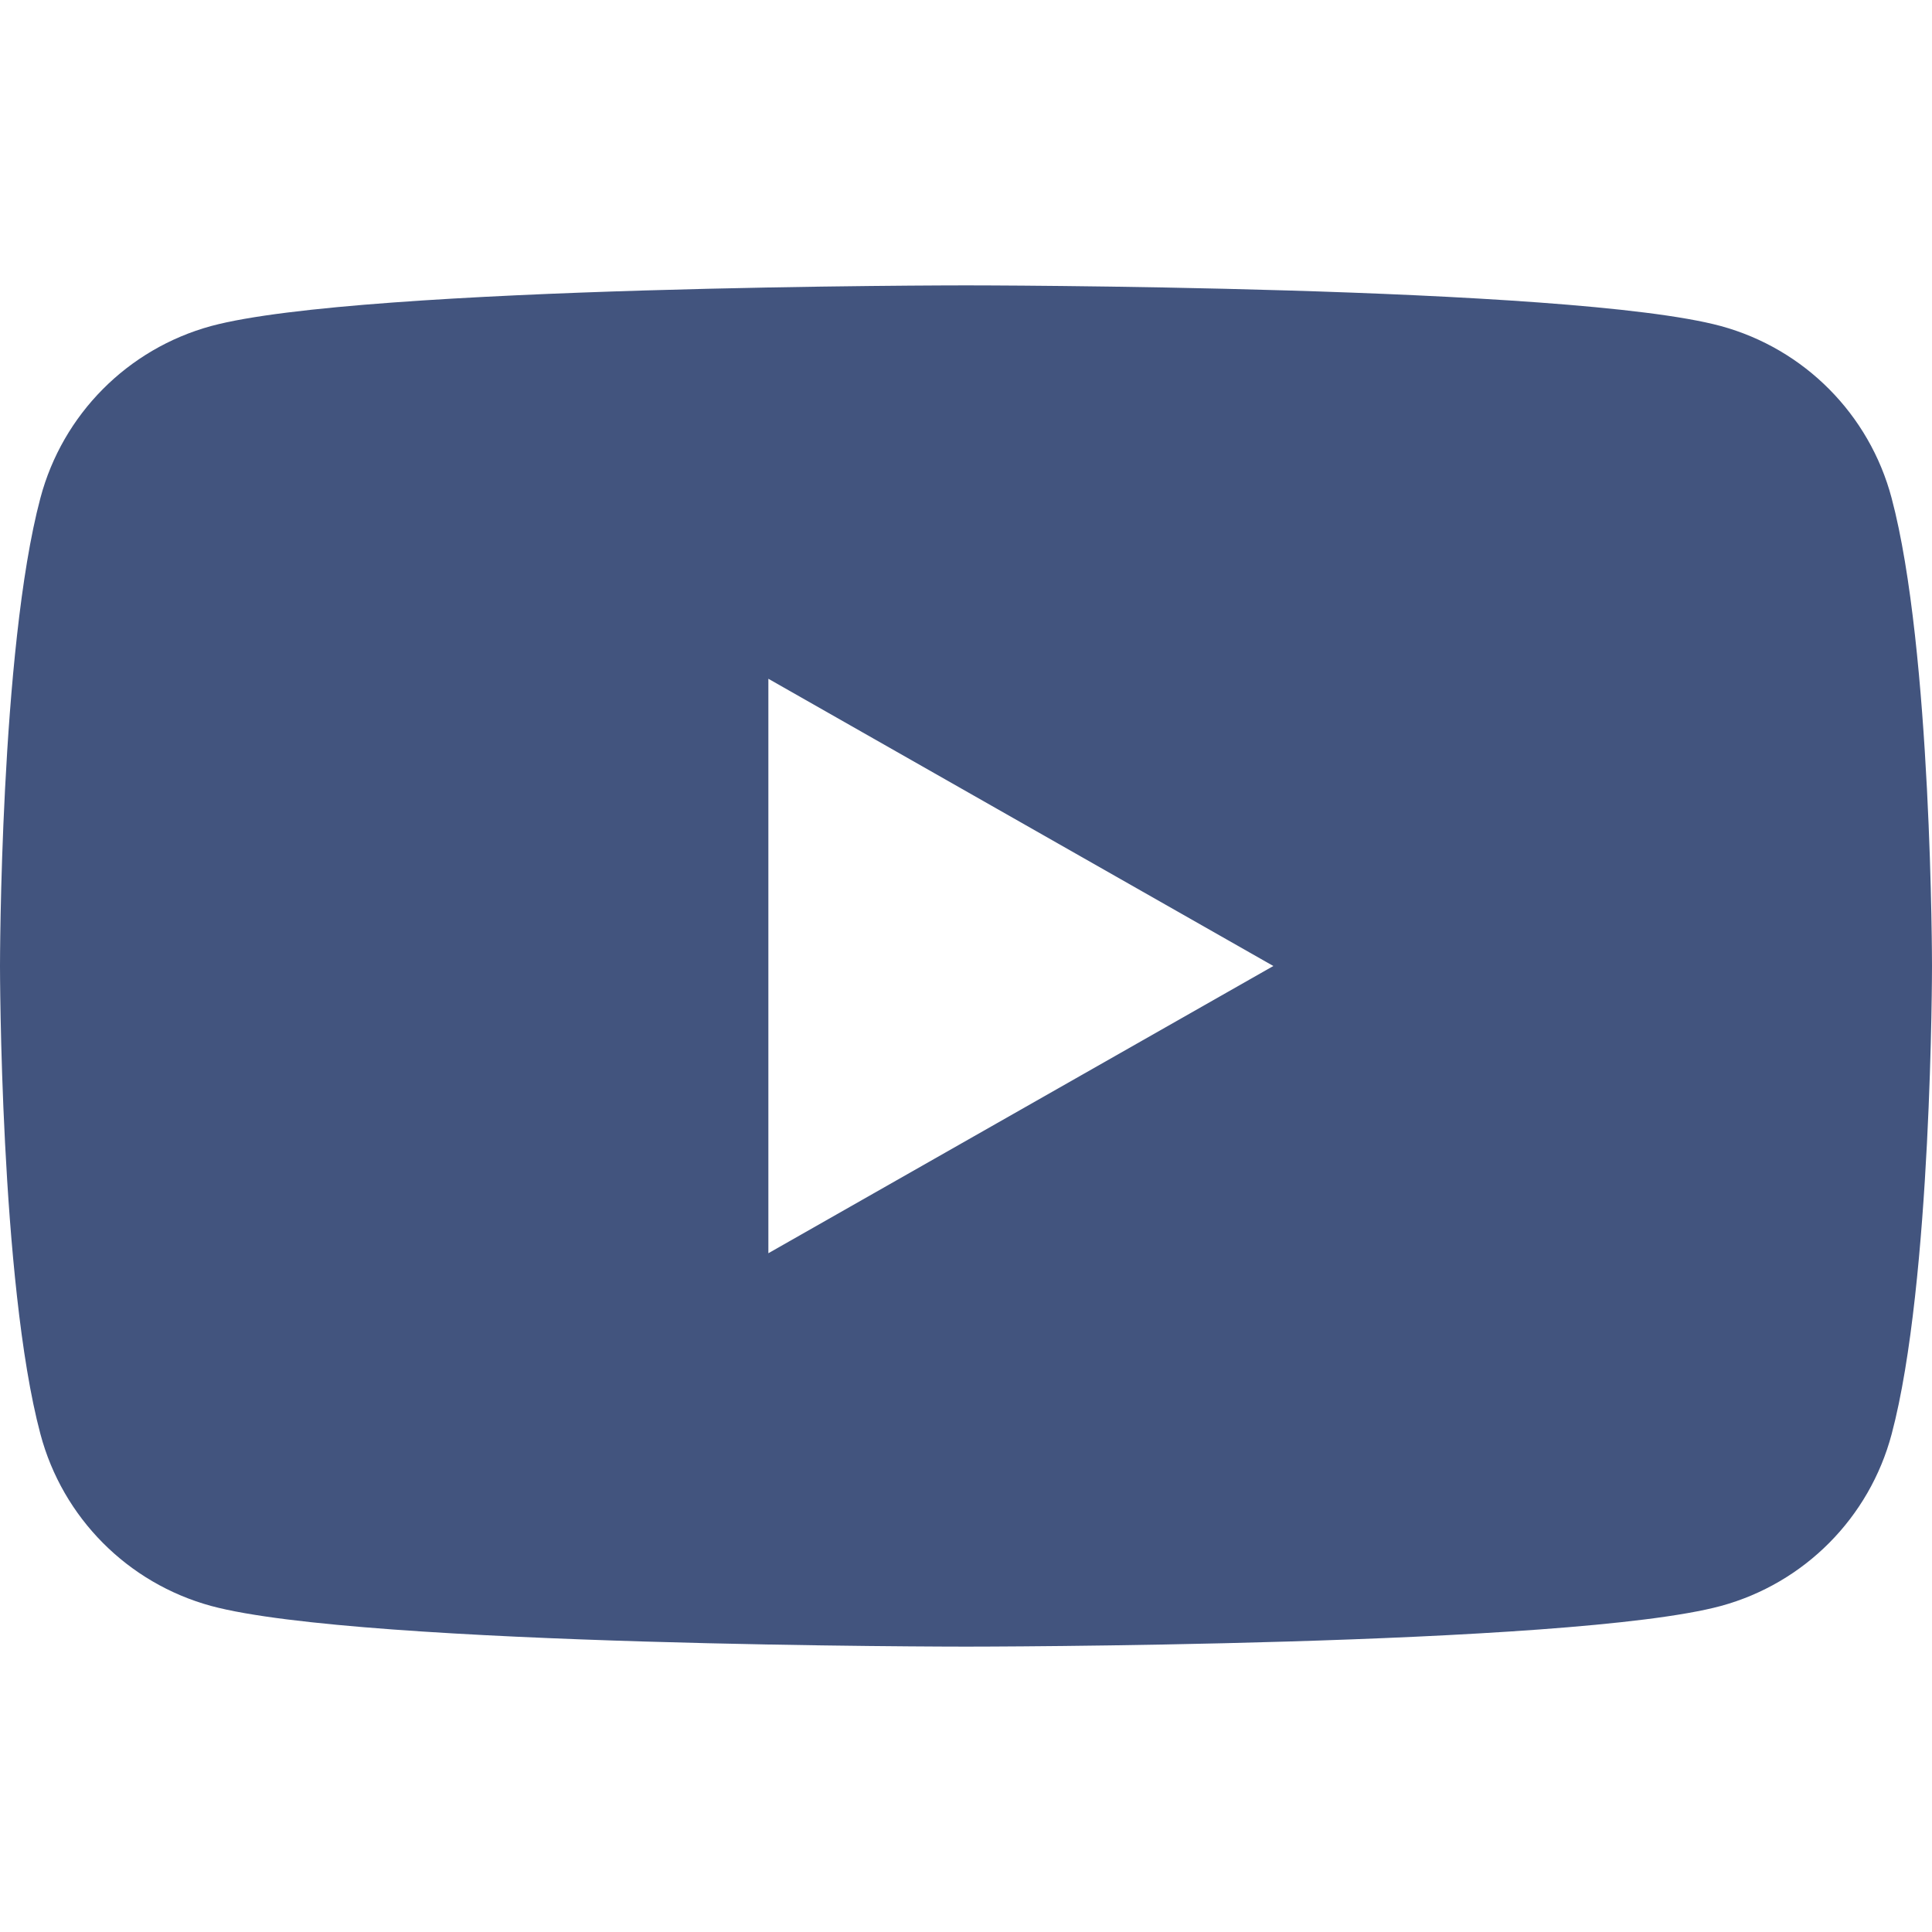
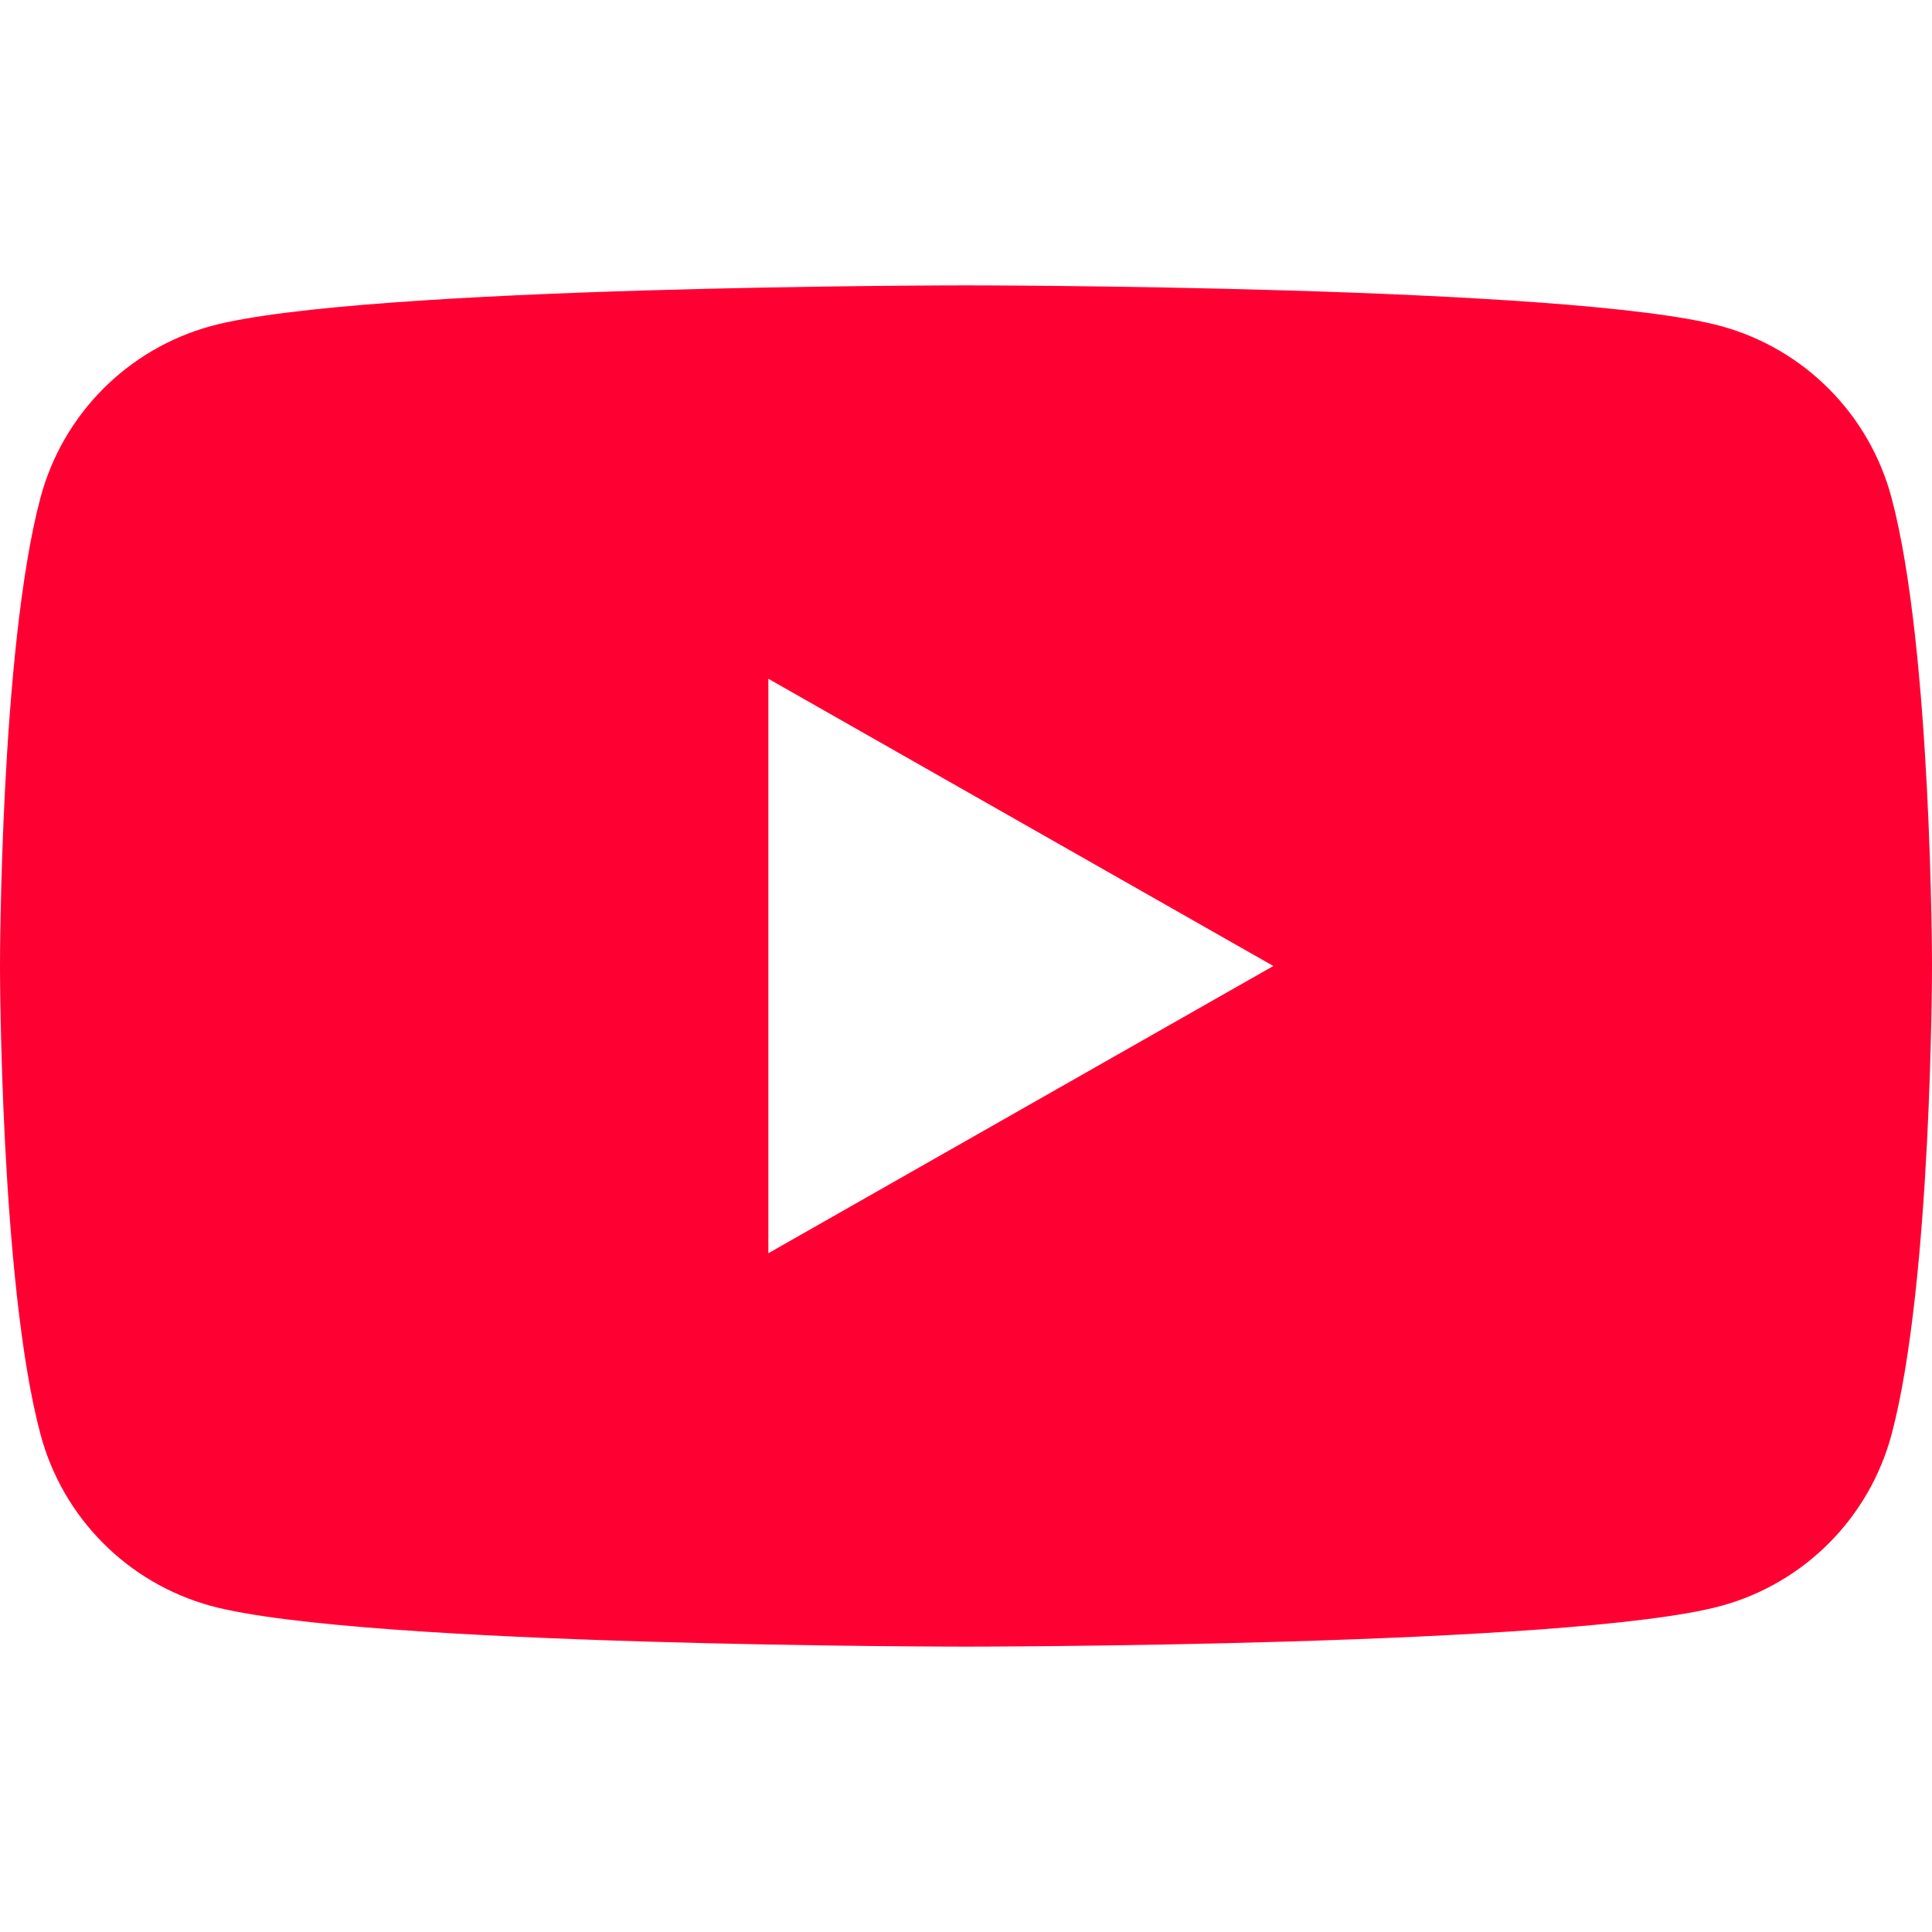
- <svg xmlns="http://www.w3.org/2000/svg" fill="#42547e" role="img" viewBox="0 0 24 24">
+ <svg xmlns="http://www.w3.org/2000/svg" fill="#FF0033" role="img" viewBox="0 0 24 24">
  <path d="M23.498 6.186a3.016 3.016 0 0 0-2.122-2.136C19.505 3.545 12 3.545 12 3.545s-7.505 0-9.377.505A3.017 3.017 0 0 0 .502 6.186C0 8.07 0 12 0 12s0 3.93.502 5.814a3.016 3.016 0 0 0 2.122 2.136c1.871.505 9.376.505 9.376.505s7.505 0 9.377-.505a3.015 3.015 0 0 0 2.122-2.136C24 15.93 24 12 24 12s0-3.93-.502-5.814zM9.545 15.568V8.432L15.818 12l-6.273 3.568z" />
</svg>
